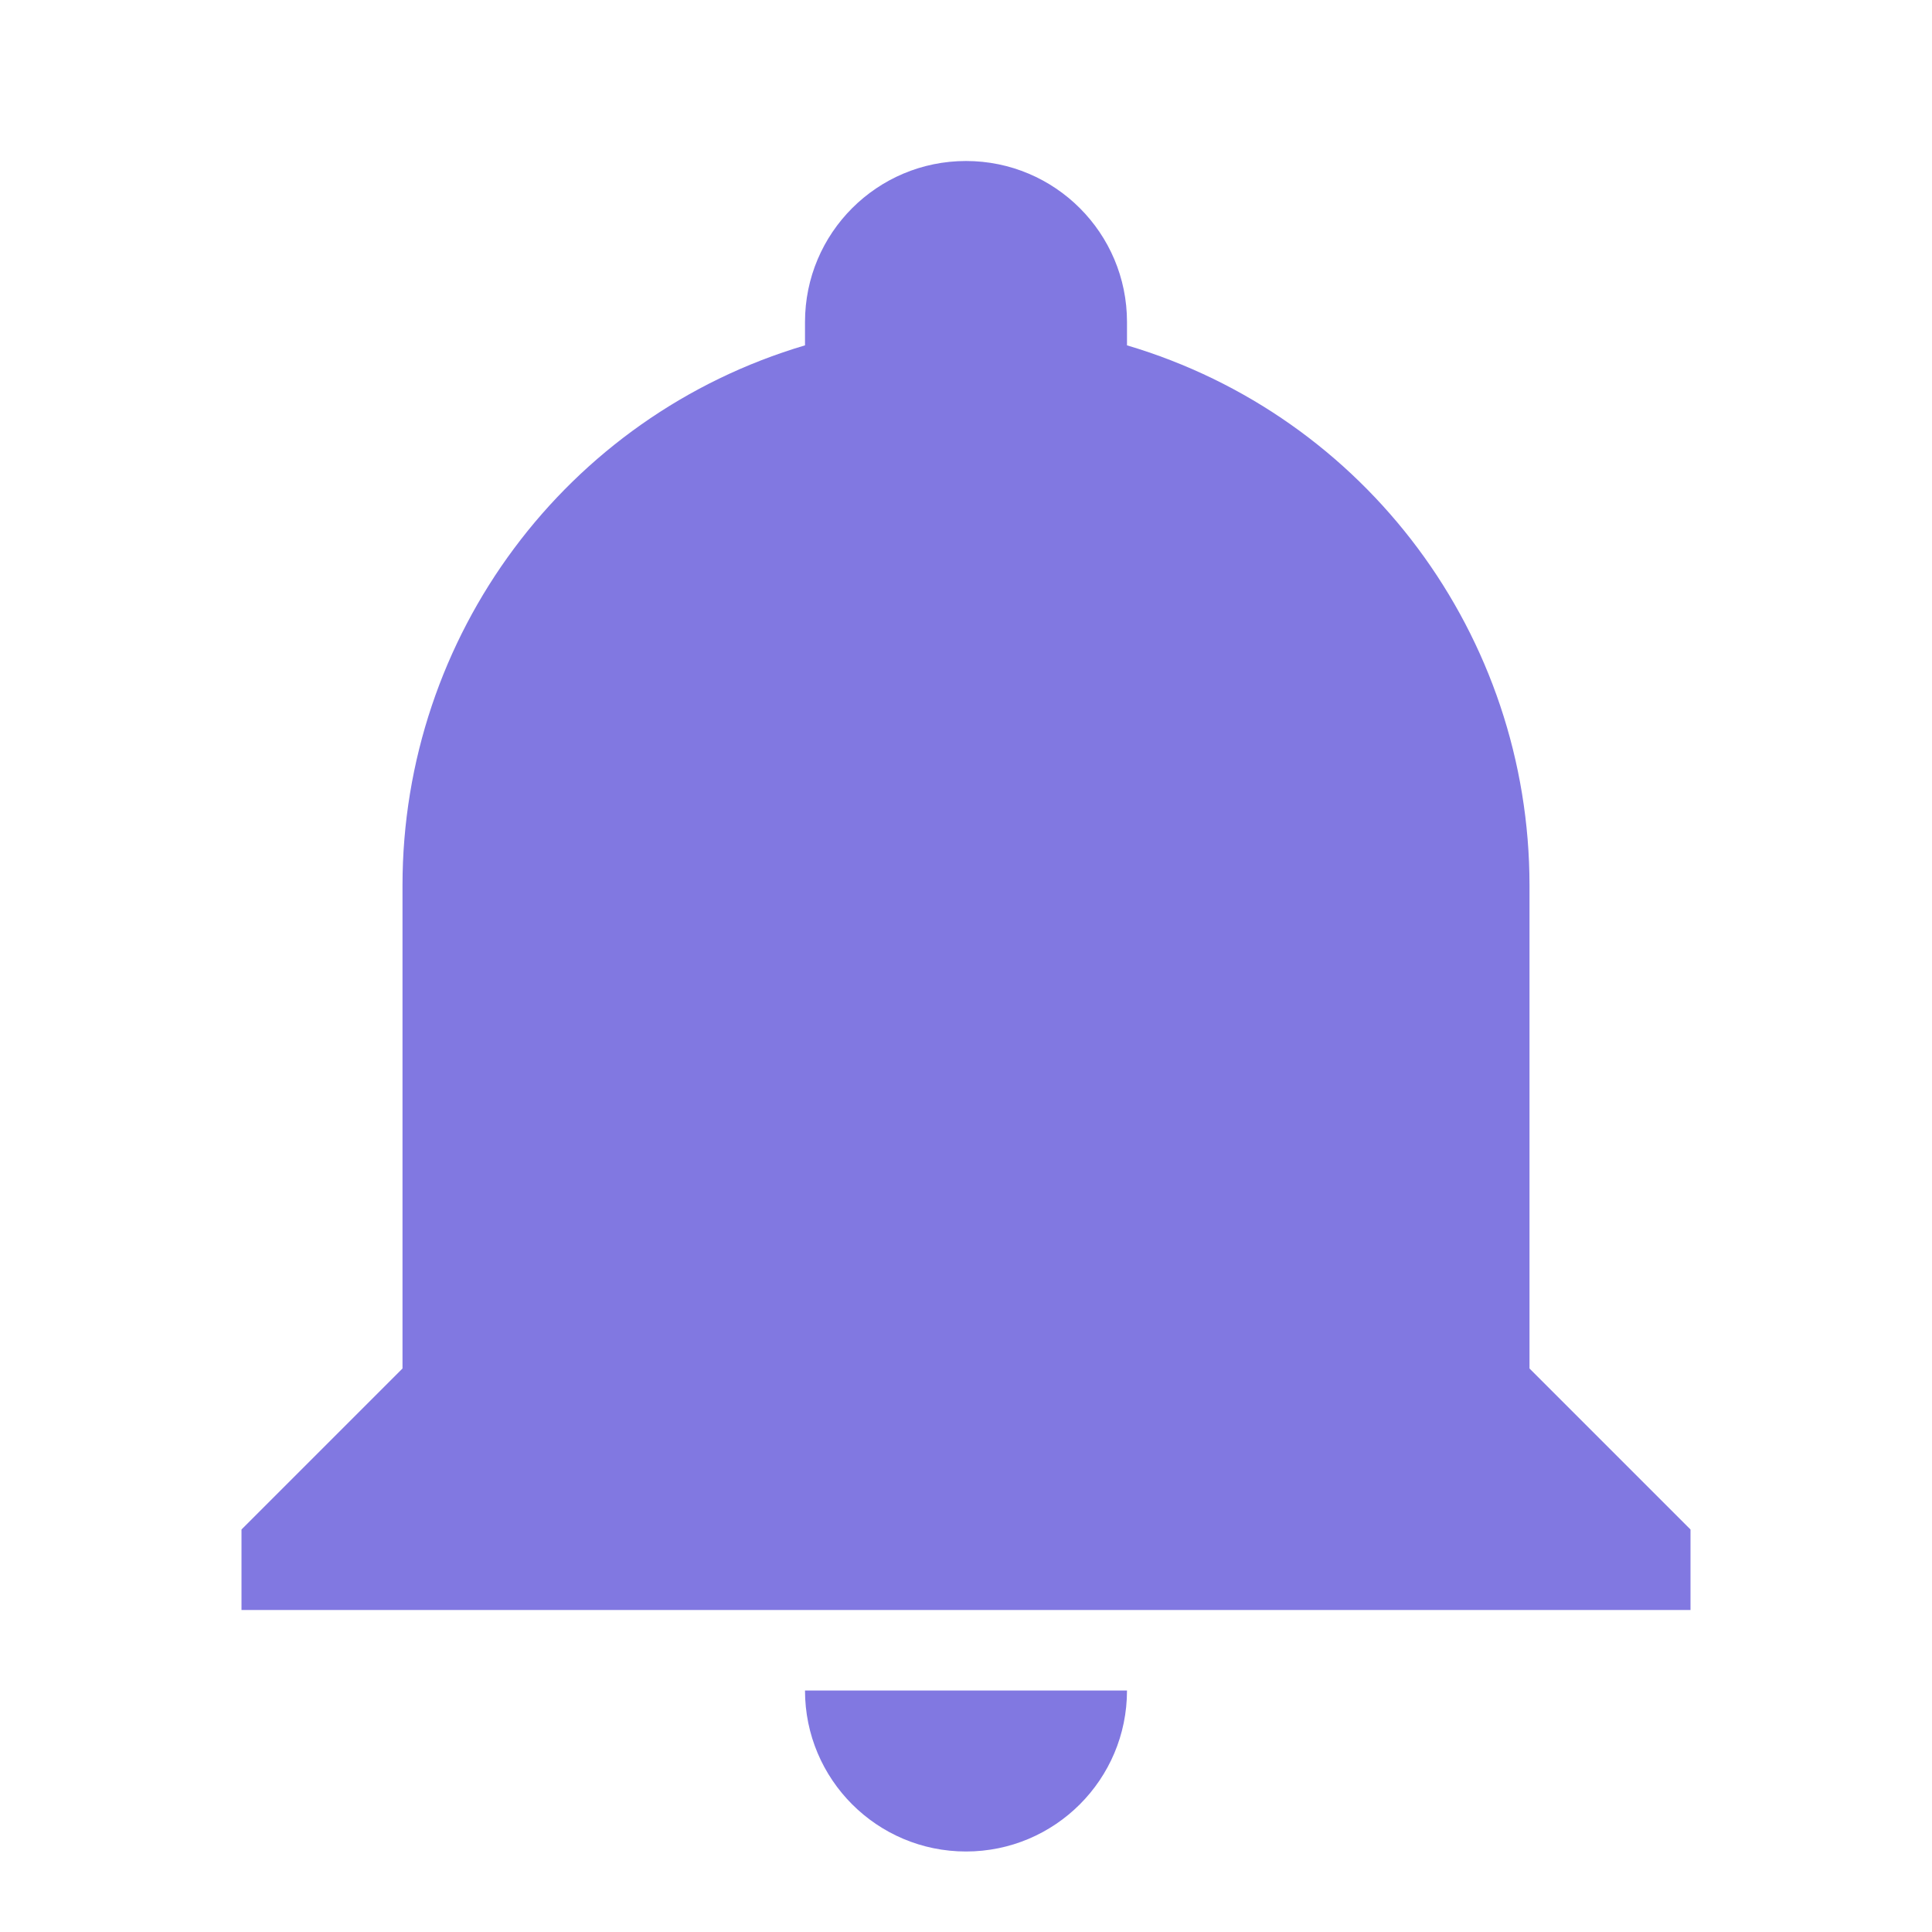
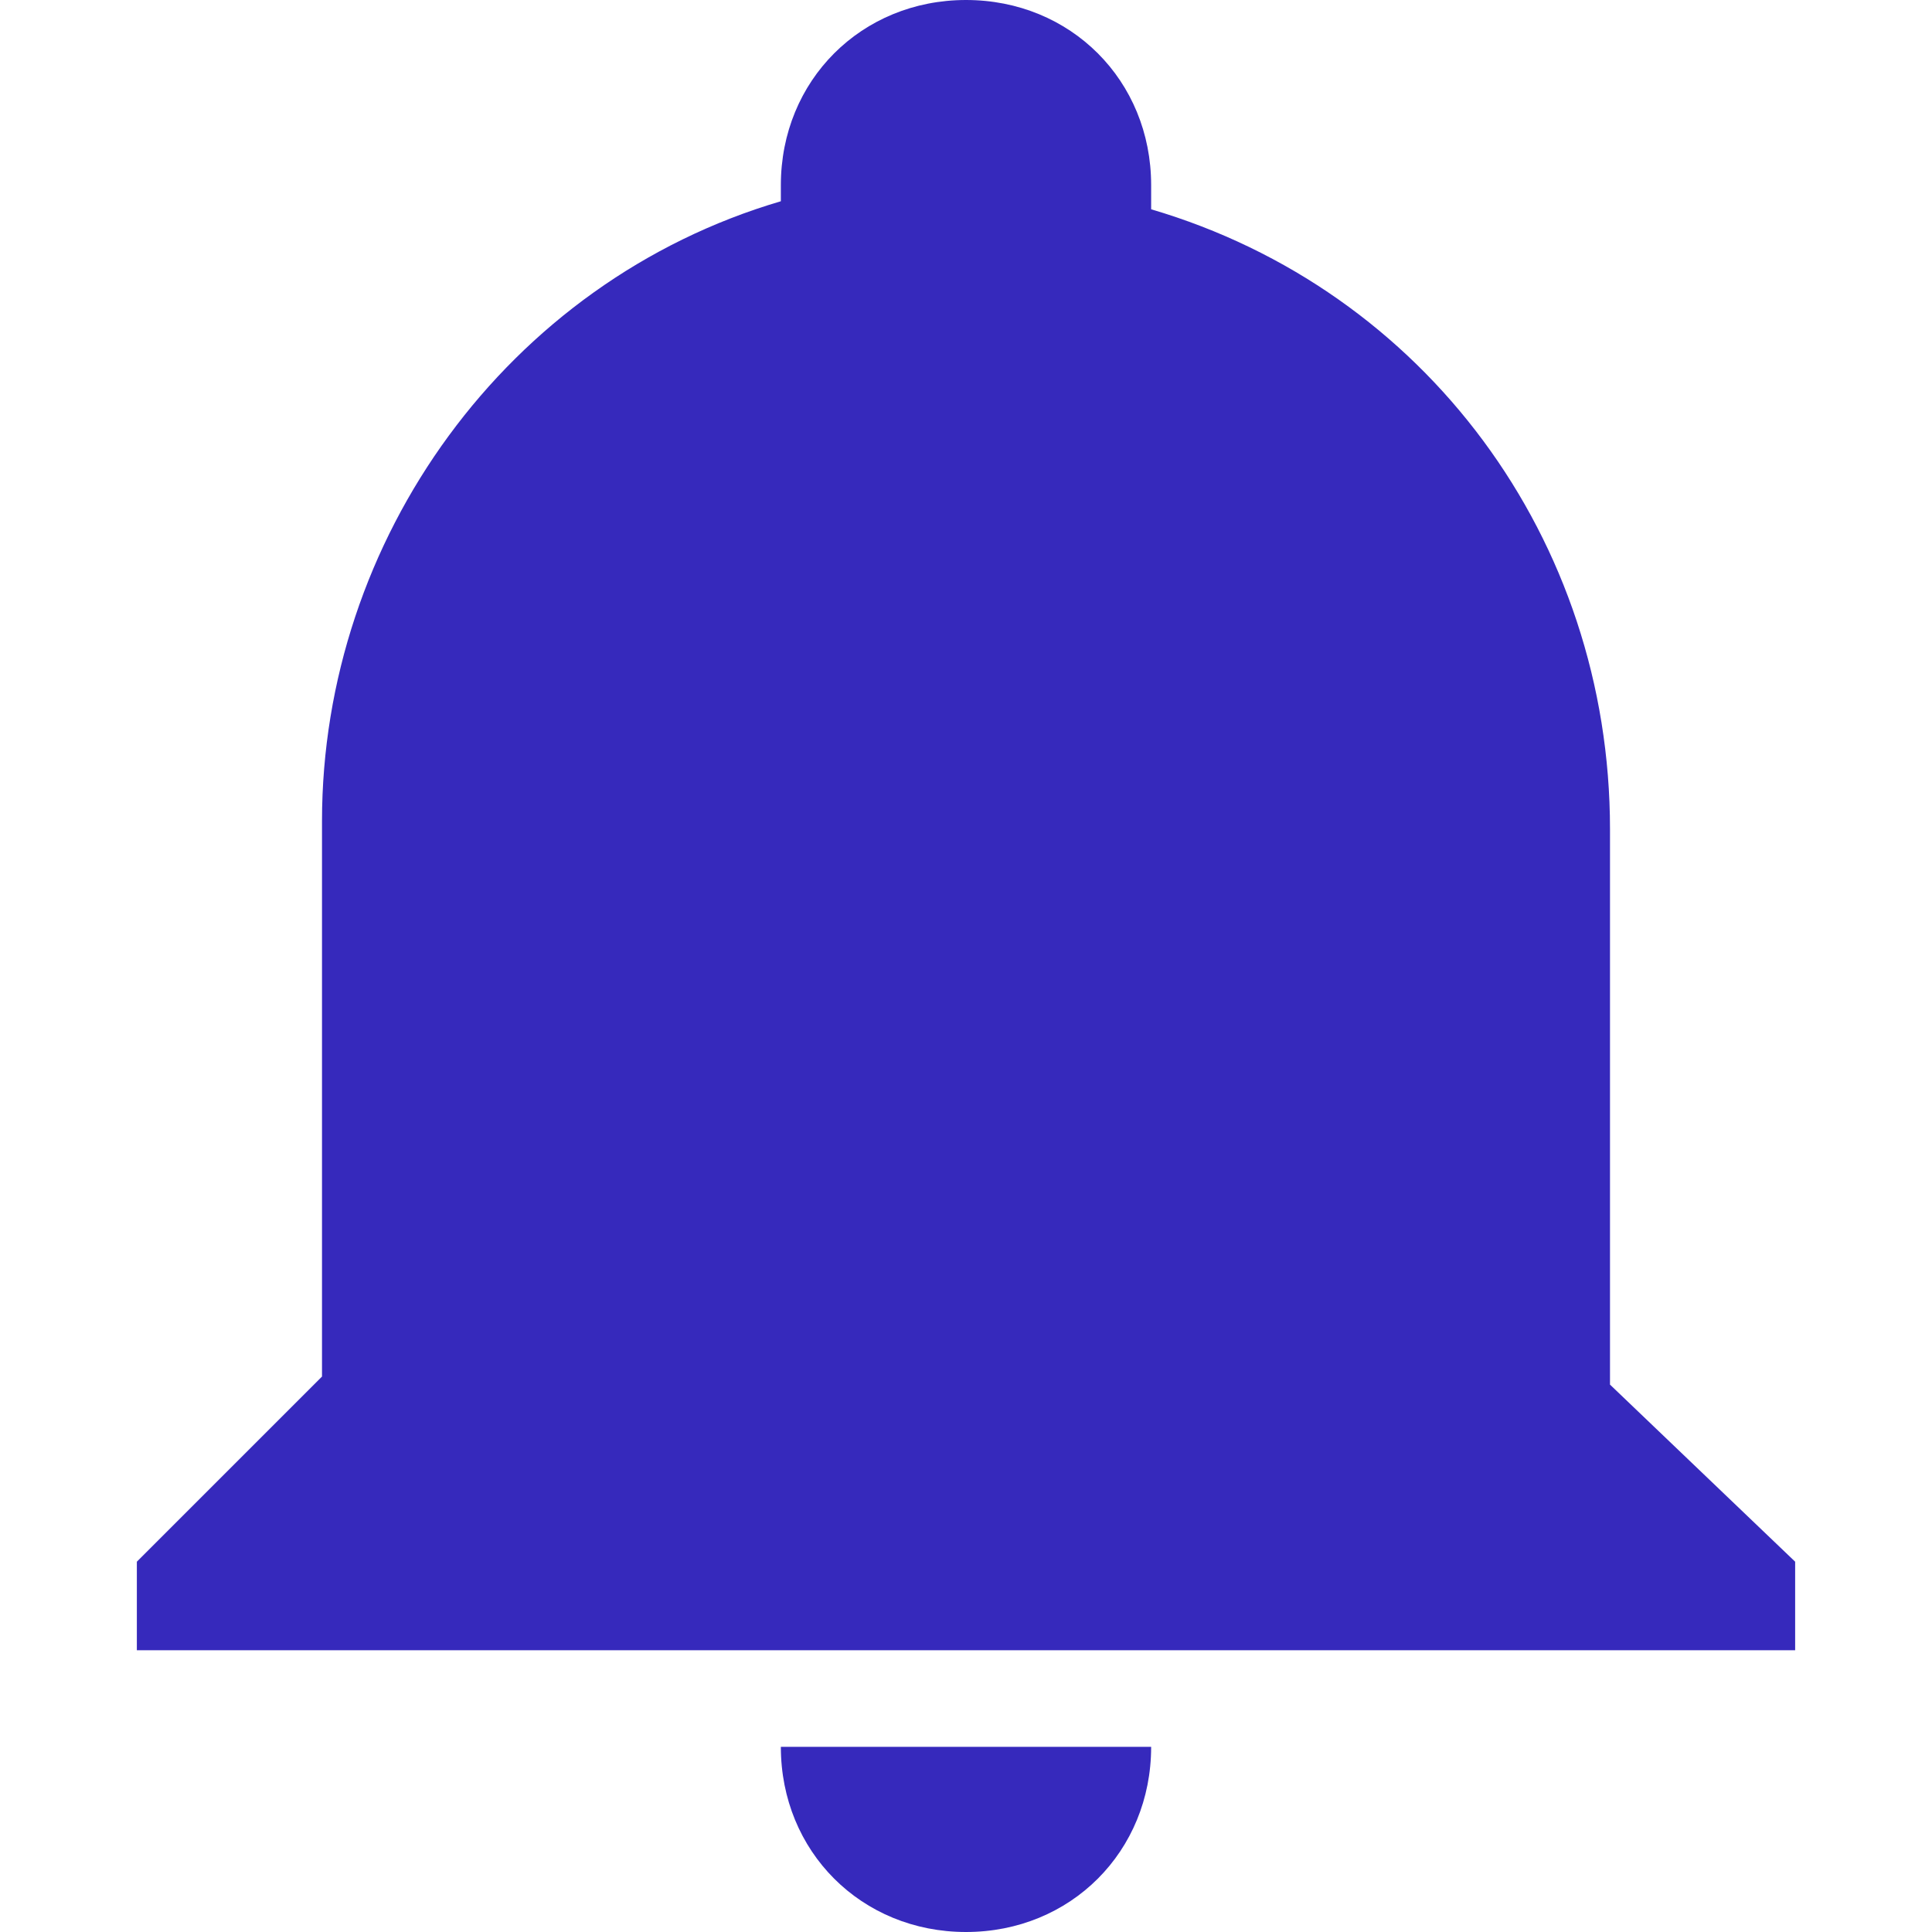
- <svg xmlns="http://www.w3.org/2000/svg" width="24" height="24" viewBox="0 0 24 24">
-   <path fill="#8178e1" d="M21 19v1H3v-1l2-2v-6c0-3.1 2.03-5.83 5-6.71V4a2 2 0 0 1 2-2a2 2 0 0 1 2 2v.29c2.97.88 5 3.61 5 6.71v6l2 2m-7 2a2 2 0 0 1-2 2a2 2 0 0 1-2-2" />
+ <svg xmlns="http://www.w3.org/2000/svg" version="1.1" id="Layer_1" x="0px" y="0px" viewBox="0 0 24 24" style="enable-background:new 0 0 24 24;" xml:space="preserve">
+   <style type="text/css">
+ 	.st0{fill:#3629BC;}
+ </style>
+   <path class="st0" d="M22.3,19.4v1.1H1.7v-1.1L4,17.1v-6.9c0-3.5,2.3-6.7,5.7-7.7V2.3C9.7,1,10.7,0,12,0s2.3,1,2.3,2.3v0.3  c3.4,1,5.7,4.1,5.7,7.7v6.9L22.3,19.4 M14.3,21.7c0,1.3-1,2.3-2.3,2.3s-2.3-1-2.3-2.3" />
</svg>
